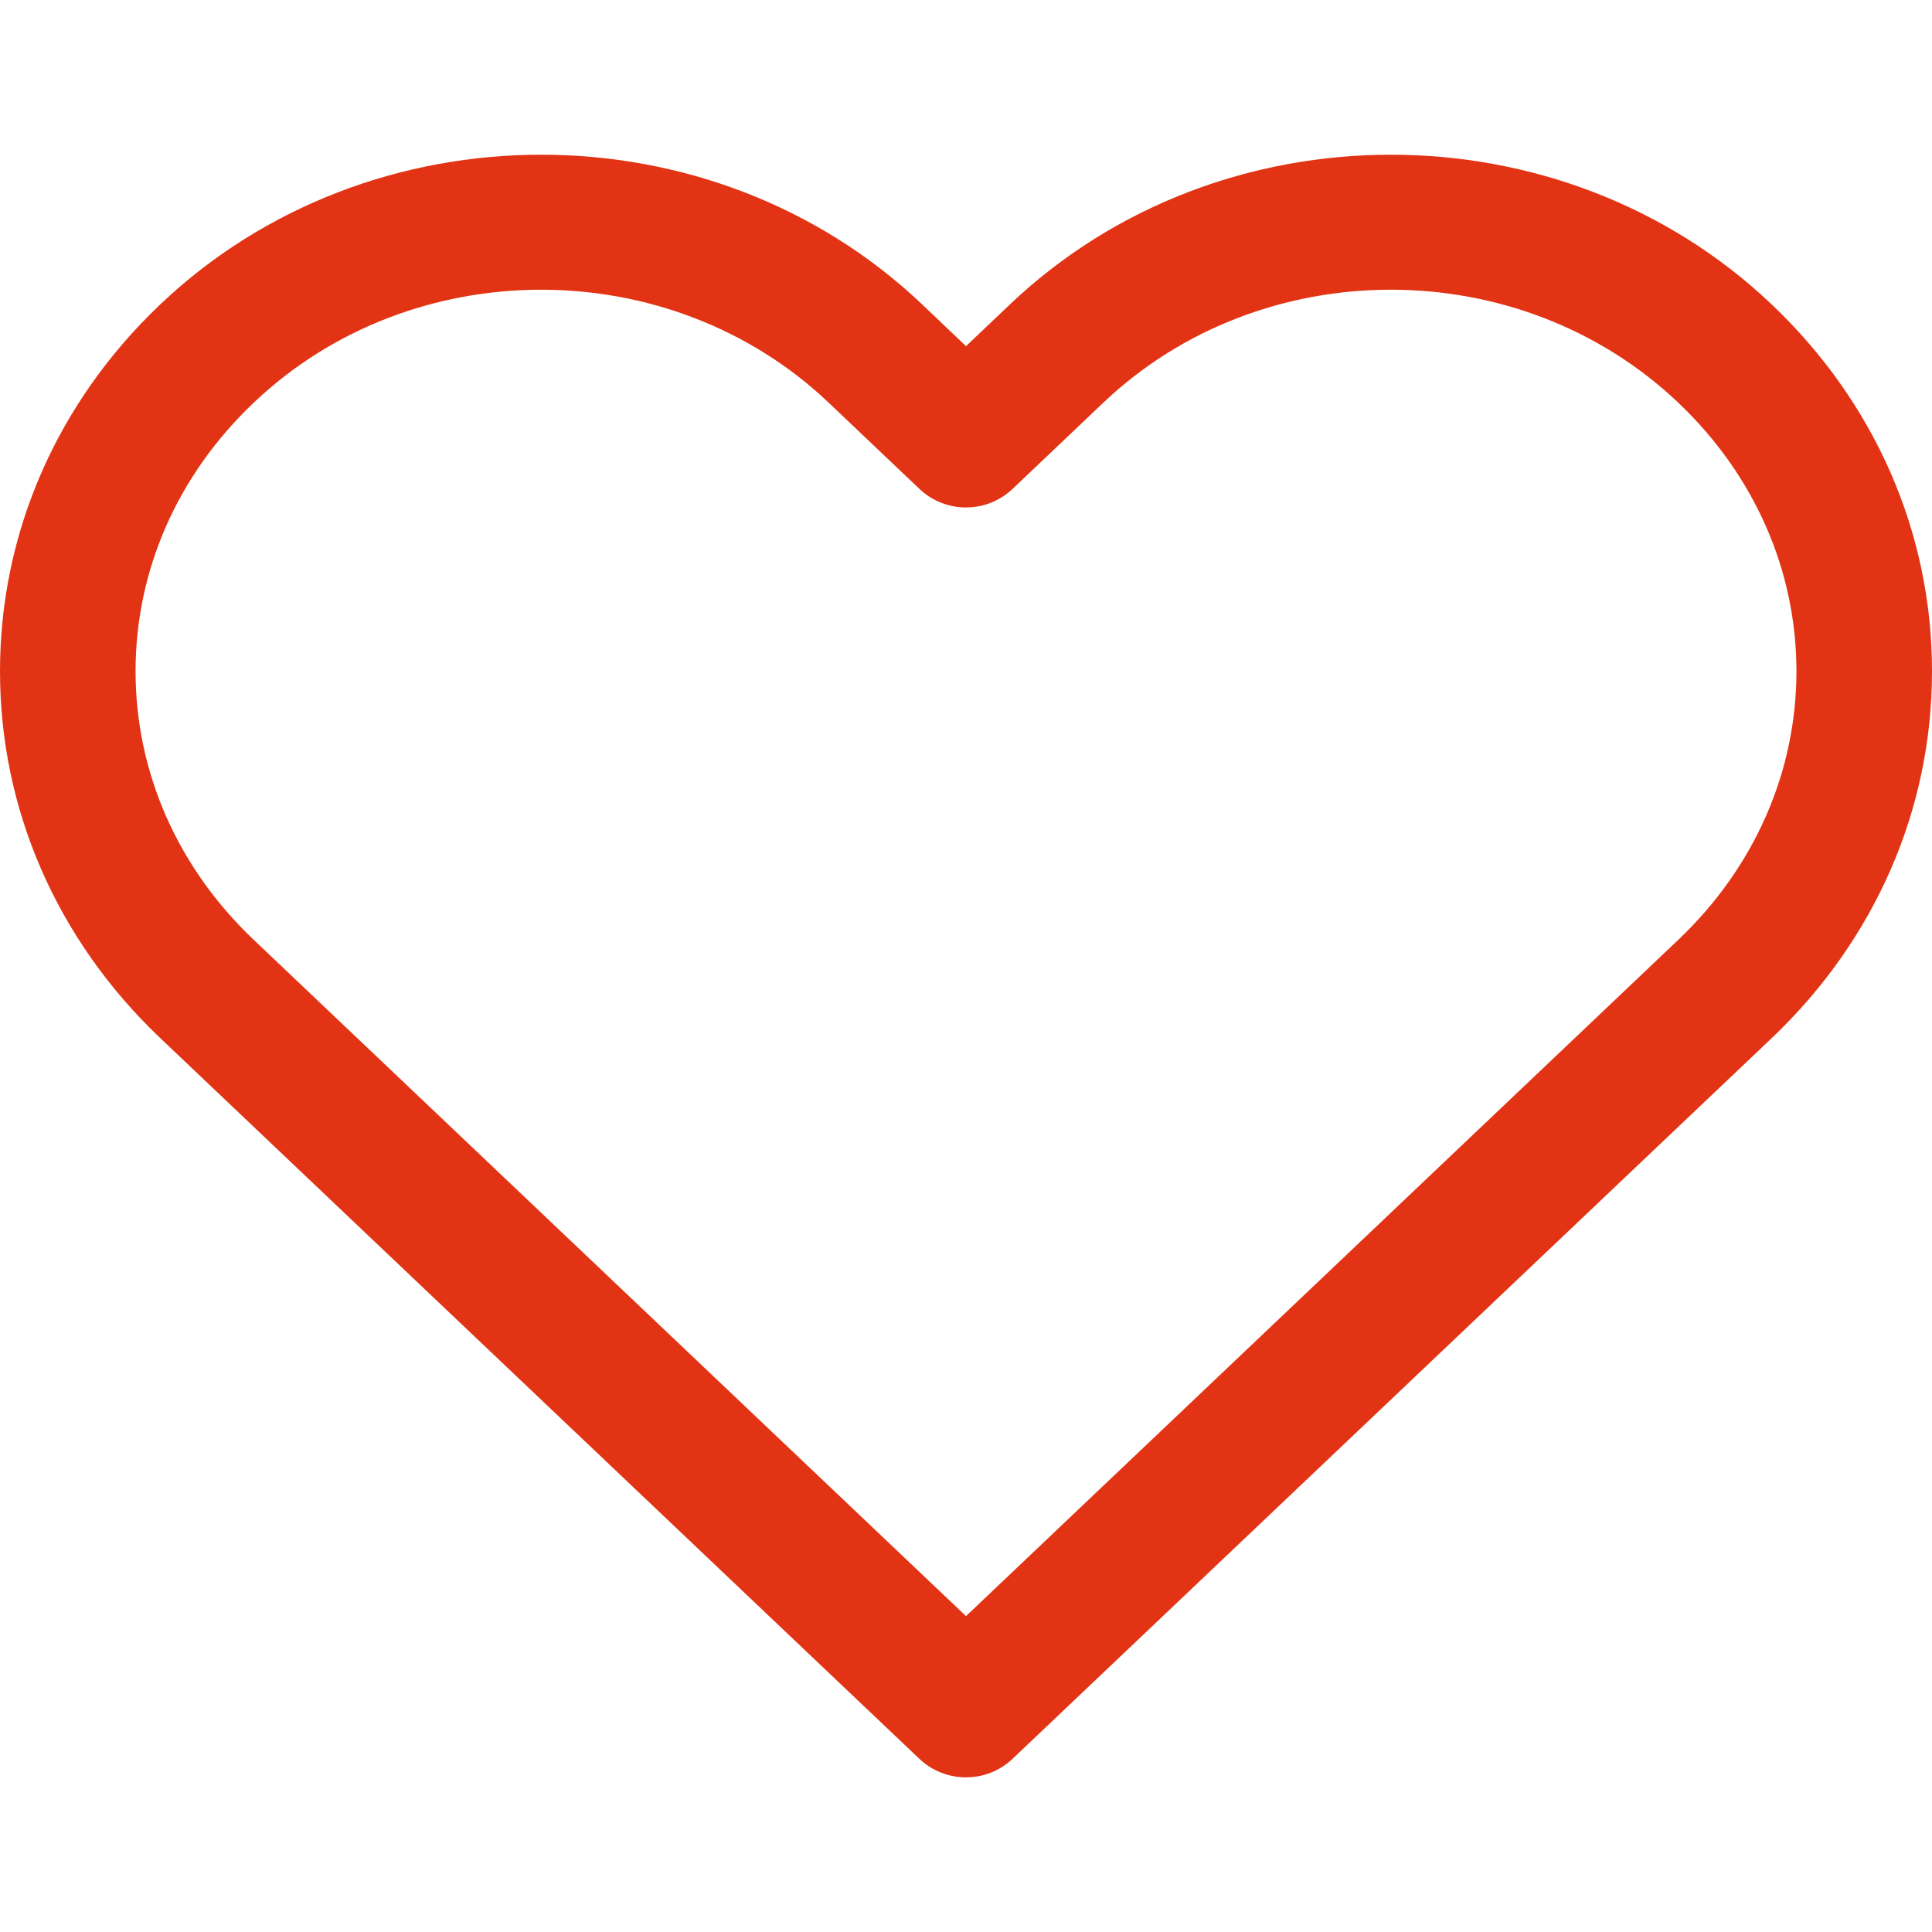
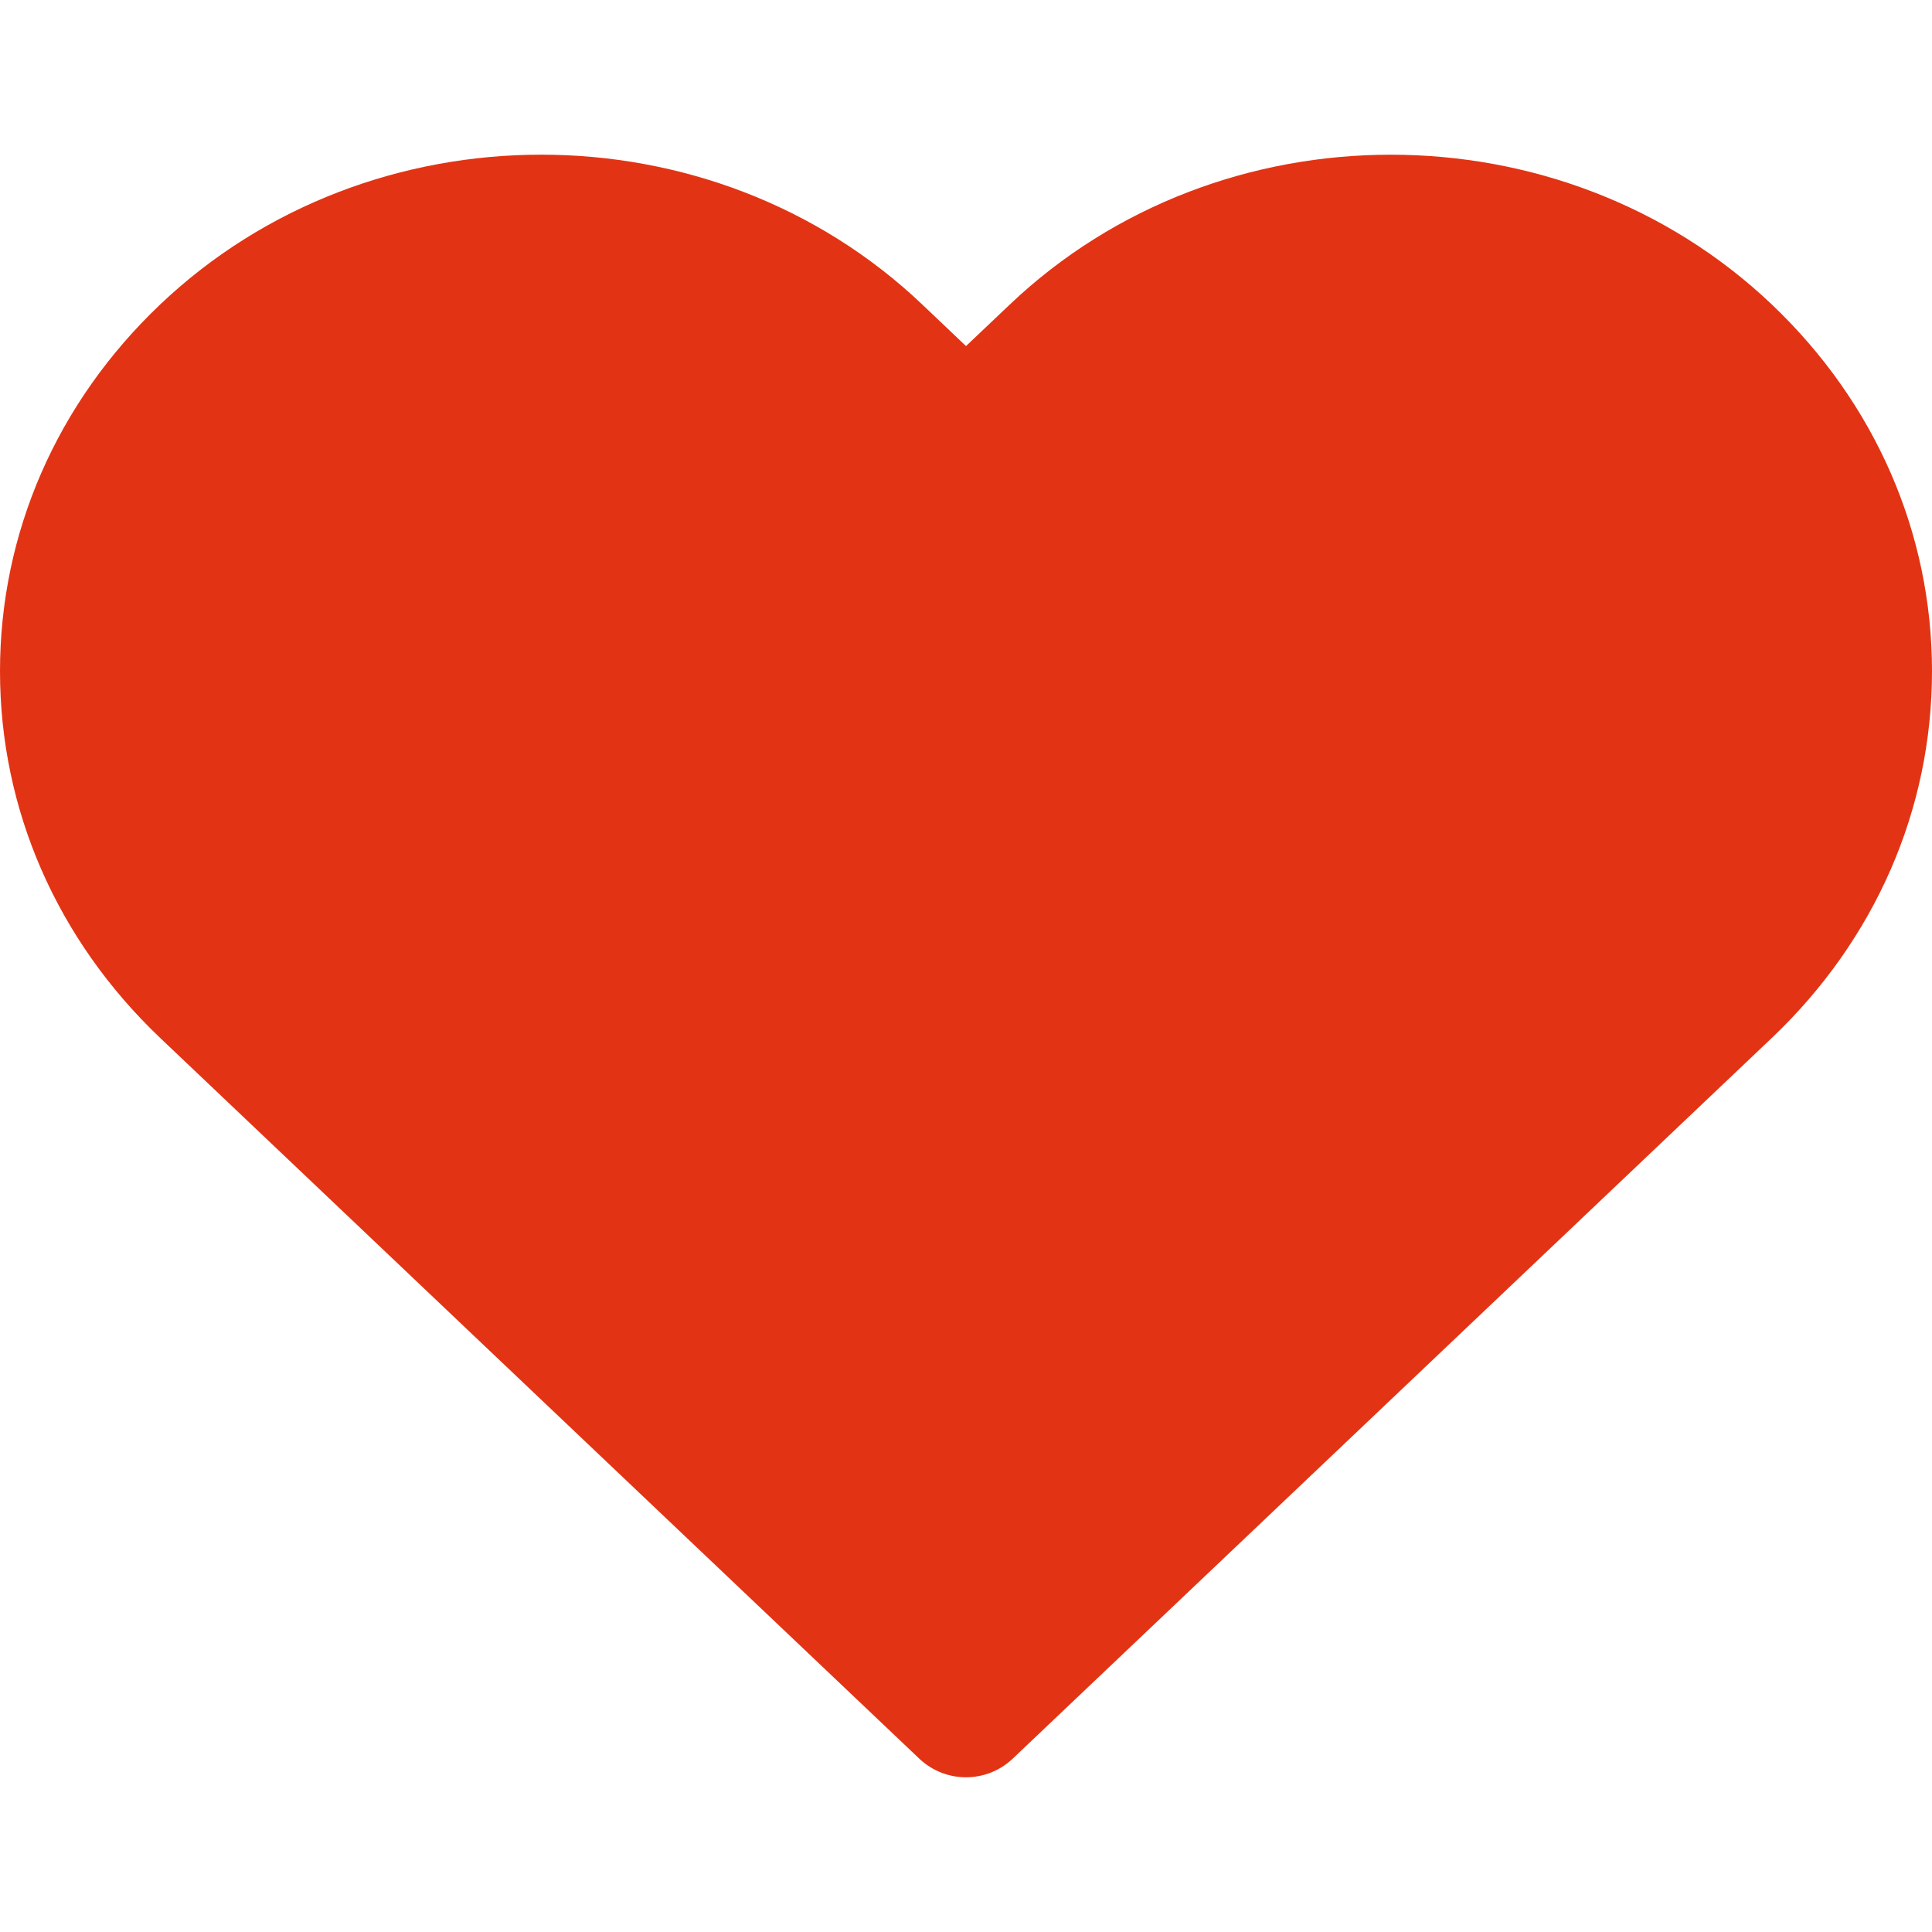
<svg xmlns="http://www.w3.org/2000/svg" width="24" height="24" viewBox="0 0 24 24" fill="none">
-   <path d="M22.012 3.785C19.402 1.301 15.154 1.301 12.543 3.784L12 4.3L11.458 3.784C8.847 1.301 4.599 1.301 1.988 3.784C0.706 5.004 0 6.621 0 8.338C0 10.056 0.706 11.673 1.988 12.893L11.42 21.848C11.583 22.002 11.791 22.079 12 22.079C12.209 22.079 12.417 22.002 12.58 21.847L22.012 12.893C23.294 11.673 24 10.056 24 8.338C24 6.621 23.294 5.004 22.012 3.785ZM20.851 11.672L12 20.076L3.149 11.672C2.204 10.774 1.684 9.59 1.684 8.338C1.684 7.087 2.204 5.903 3.149 5.005C4.134 4.067 5.428 3.599 6.723 3.599C8.017 3.599 9.312 4.068 10.297 5.005L11.42 6.072C11.745 6.381 12.255 6.381 12.58 6.072L13.703 5.005C15.674 3.13 18.88 3.13 20.851 5.005C21.795 5.903 22.316 7.087 22.316 8.338C22.316 9.59 21.795 10.774 20.851 11.672Z" fill="#E23414" />
+   <path d="M22.012 3.784C19.402 1.301 15.154 1.301 12.543 3.784L12 4.299L11.458 3.784C8.847 1.3 4.599 1.301 1.988 3.784C0.706 5.003 0 6.621 0 8.338C0 10.055 0.706 11.672 1.988 12.892L11.42 21.847C11.583 22.001 11.791 22.078 12 22.078C12.209 22.078 12.417 22.001 12.58 21.847L22.012 12.892C23.294 11.673 24 10.055 24 8.338C24 6.621 23.294 5.004 22.012 3.784Z" fill="#E23414" />
</svg>
